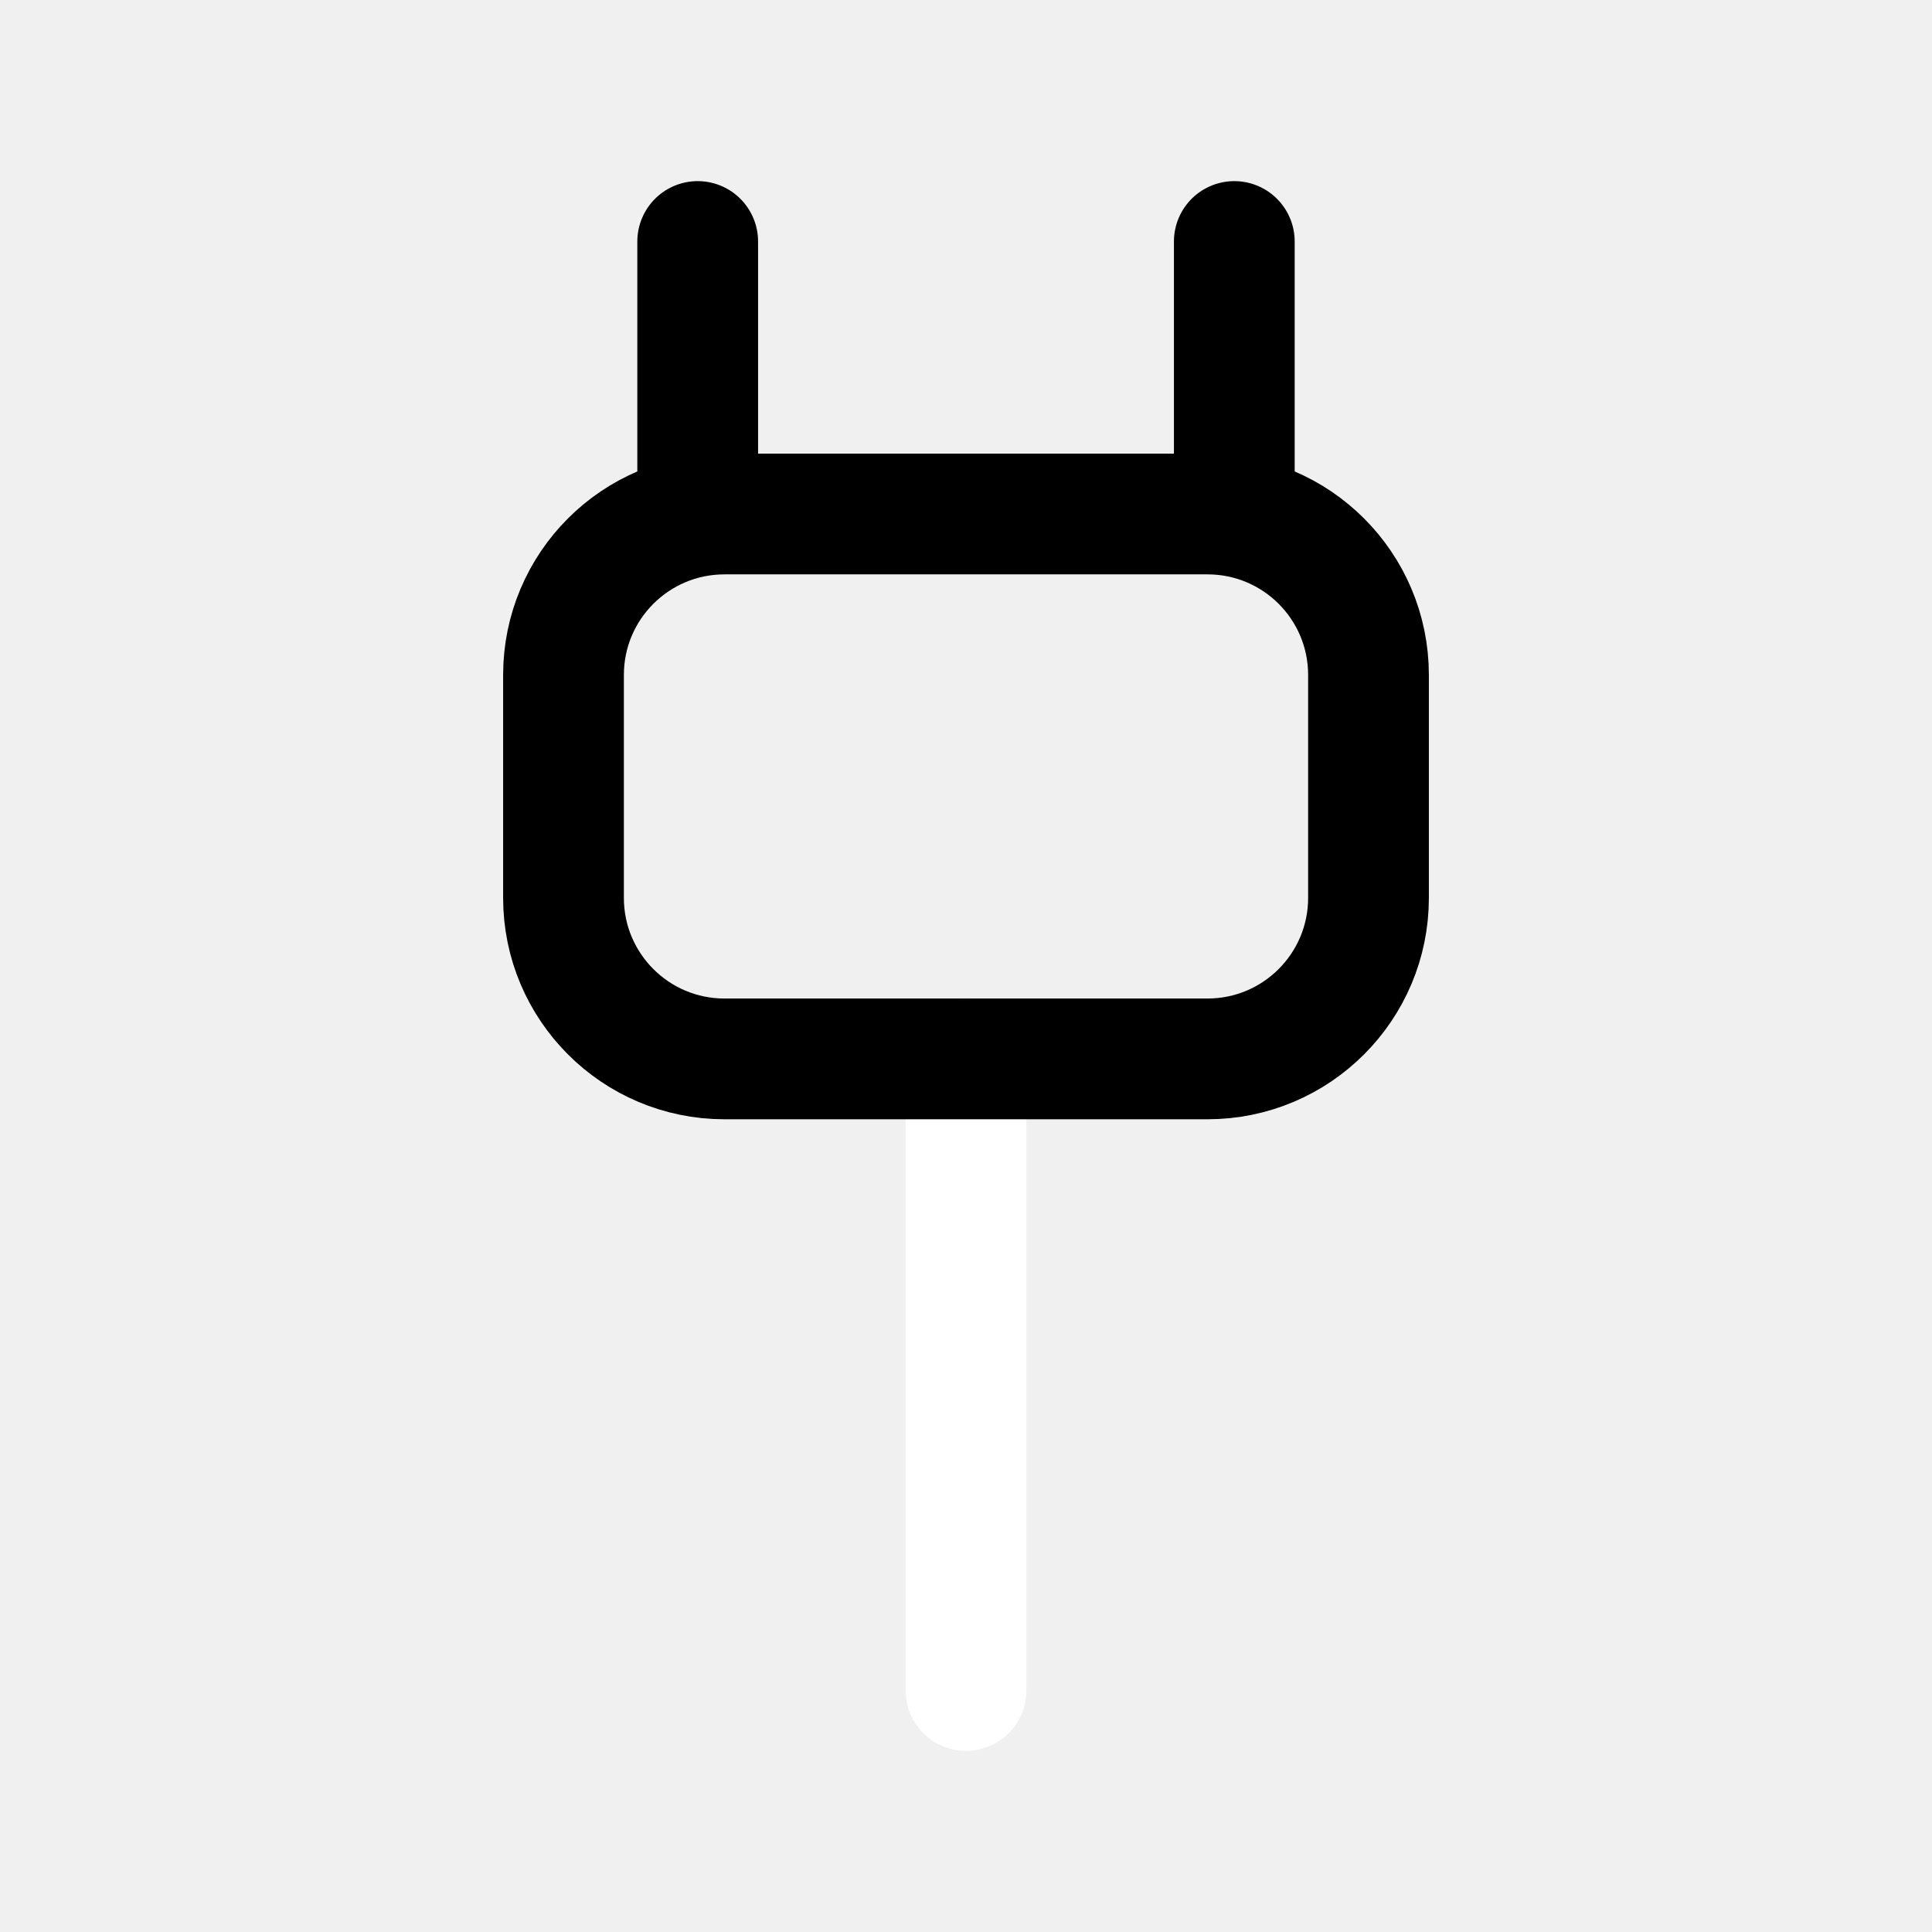
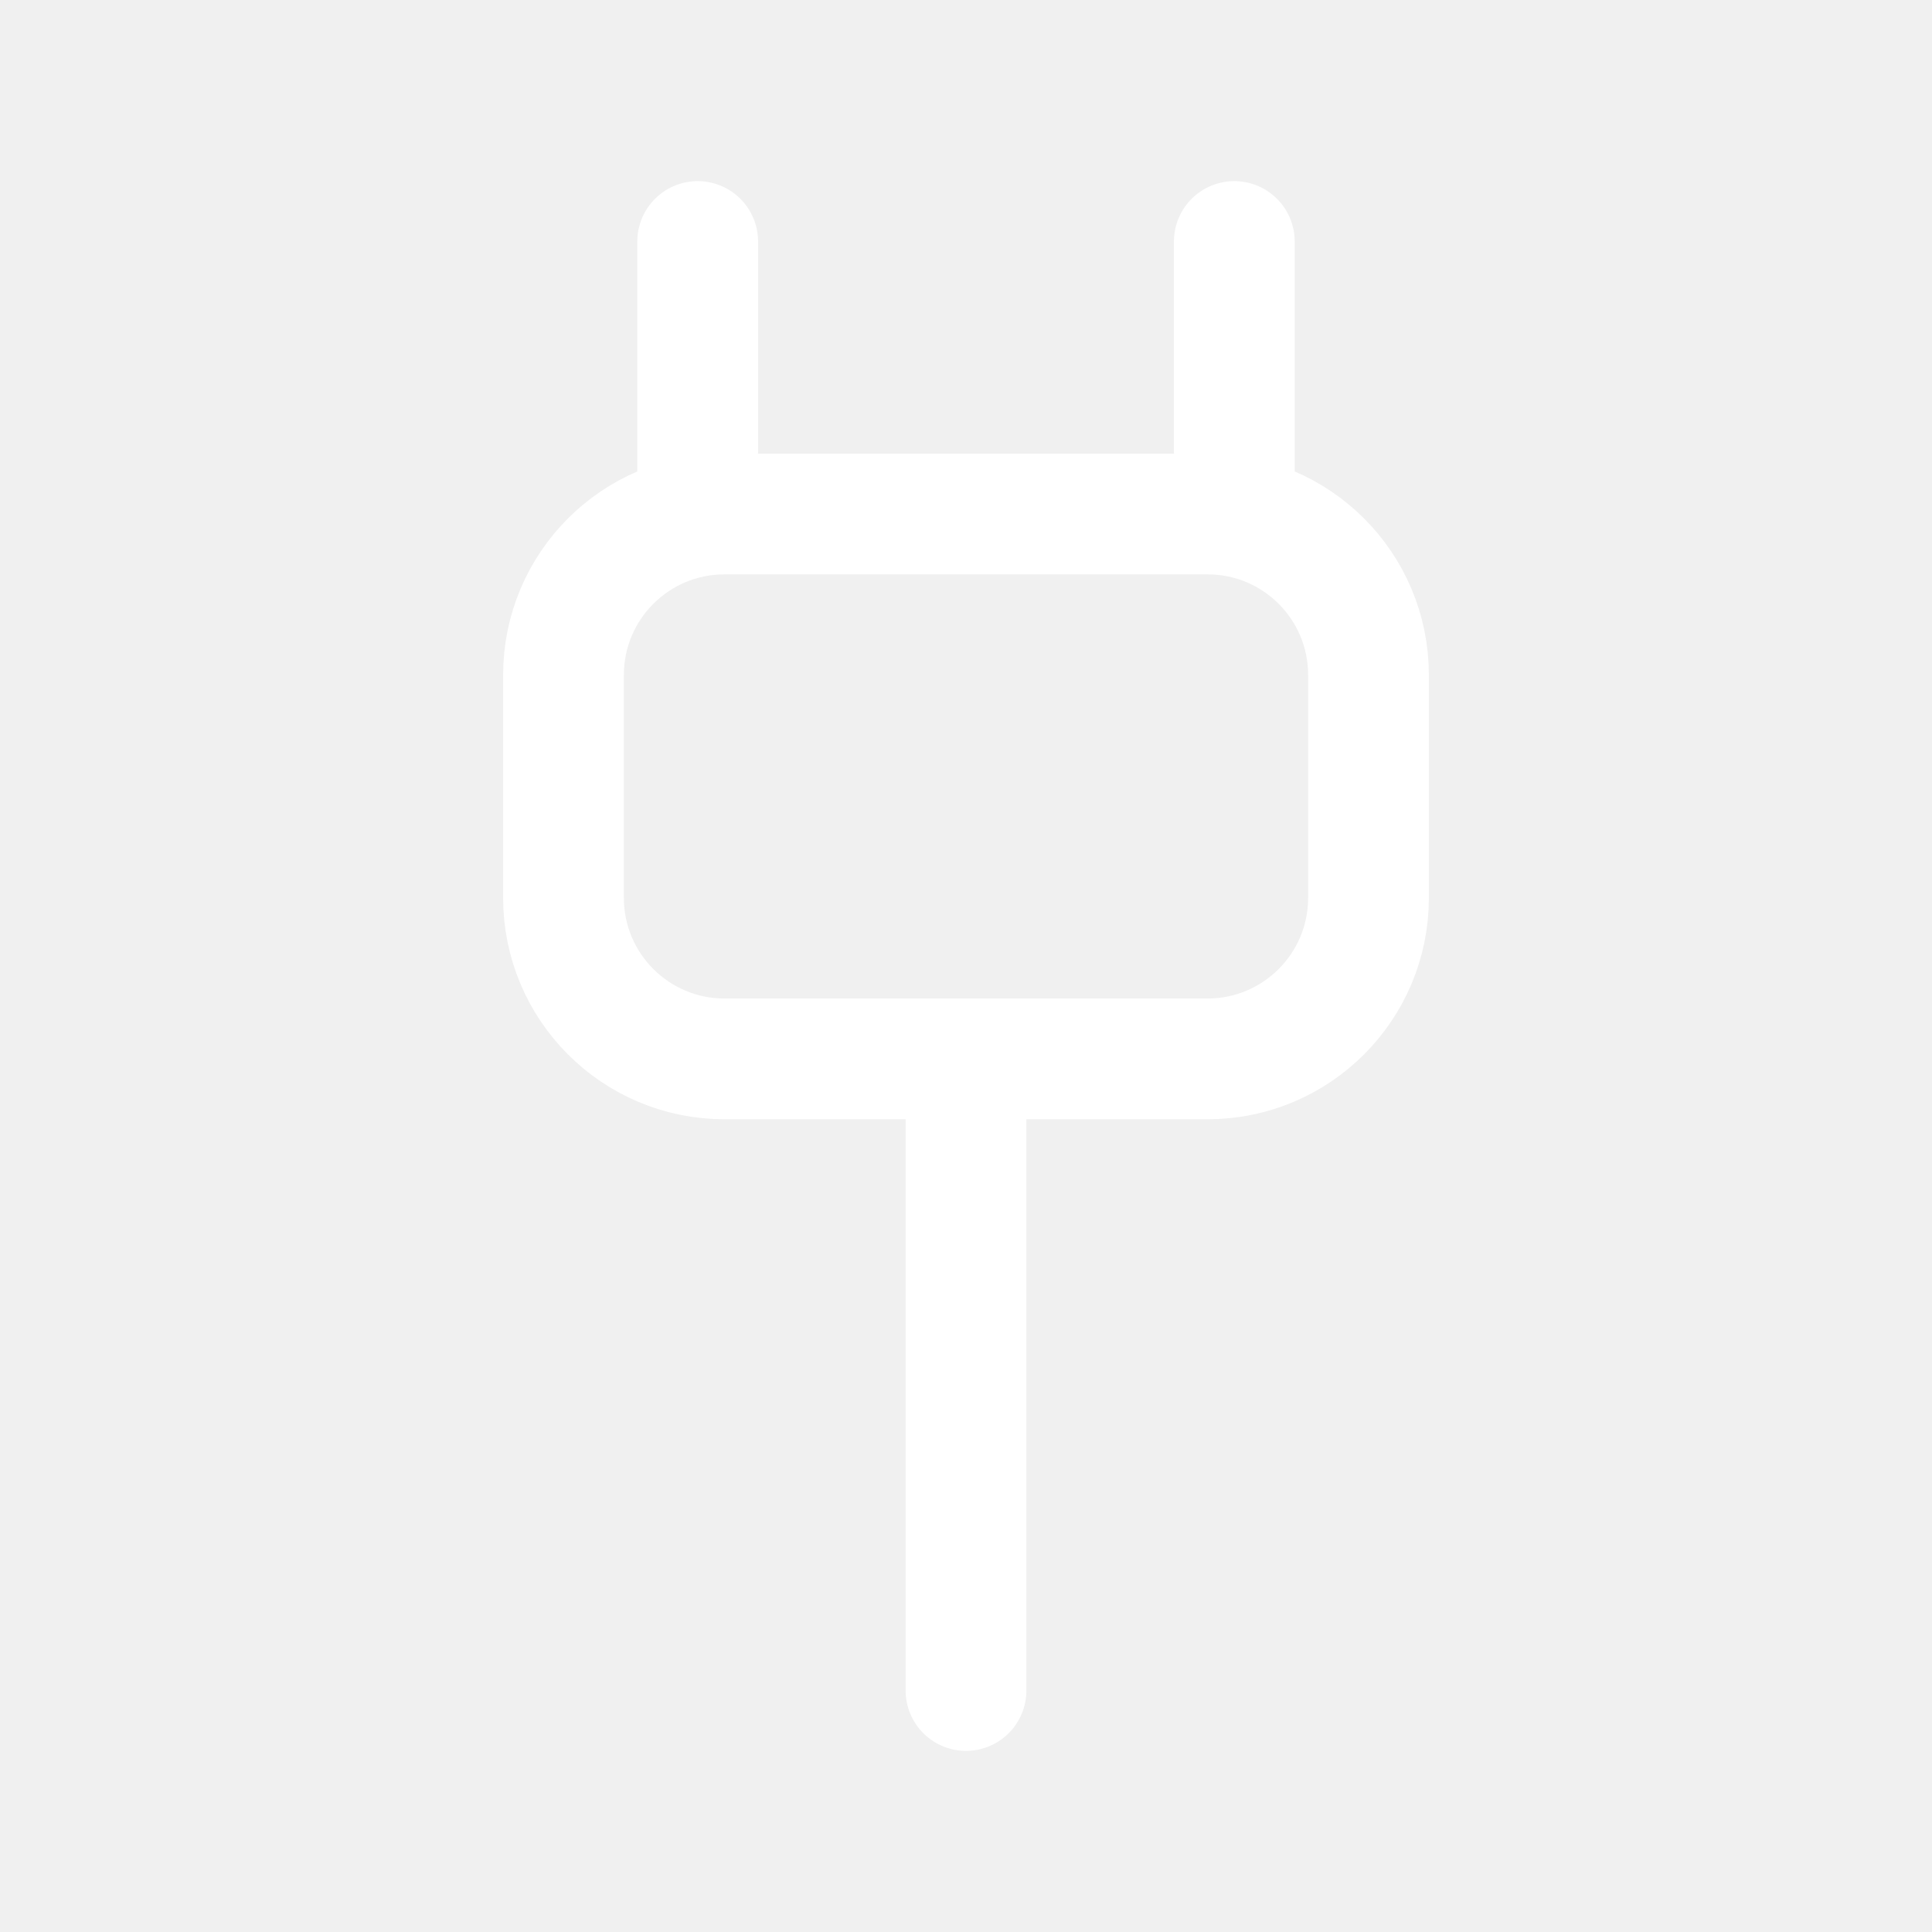
<svg xmlns="http://www.w3.org/2000/svg" width="24px" height="24px" viewBox="0 0 24 24" fill="none" color="#000000">
  <path d="M12 13.154V21" stroke="#ffffff" stroke-width="1.5" stroke-linecap="round" />
-   <path d="M17 8.385V11.154C17 12.258 16.105 13.154 15 13.154H9C7.895 13.154 7 12.258 7 11.154V8.385C7 7.28 7.895 6.385 9 6.385H15C16.105 6.385 17 7.28 17 8.385Z" stroke="#000000" stroke-width="1.5" stroke-linecap="round" />
-   <path d="M15.333 6.385V3" stroke="#000000" stroke-width="1.5" stroke-linecap="round" />
-   <path d="M8.667 6.385V3" stroke="#000000" stroke-width="1.5" stroke-linecap="round" />
+   <path d="M17 8.385V11.154C17 12.258 16.105 13.154 15 13.154H9C7.895 13.154 7 12.258 7 11.154V8.385C7 7.28 7.895 6.385 9 6.385H15C16.105 6.385 17 7.28 17 8.385Z" stroke="#ffffff" stroke-width="1.5" stroke-linecap="round" />
+   <path d="M15.333 6.385V3" stroke="#ffffff" stroke-width="1.5" stroke-linecap="round" />
+   <path d="M8.667 6.385V3" stroke="#ffffff" stroke-width="1.5" stroke-linecap="round" />
</svg>
